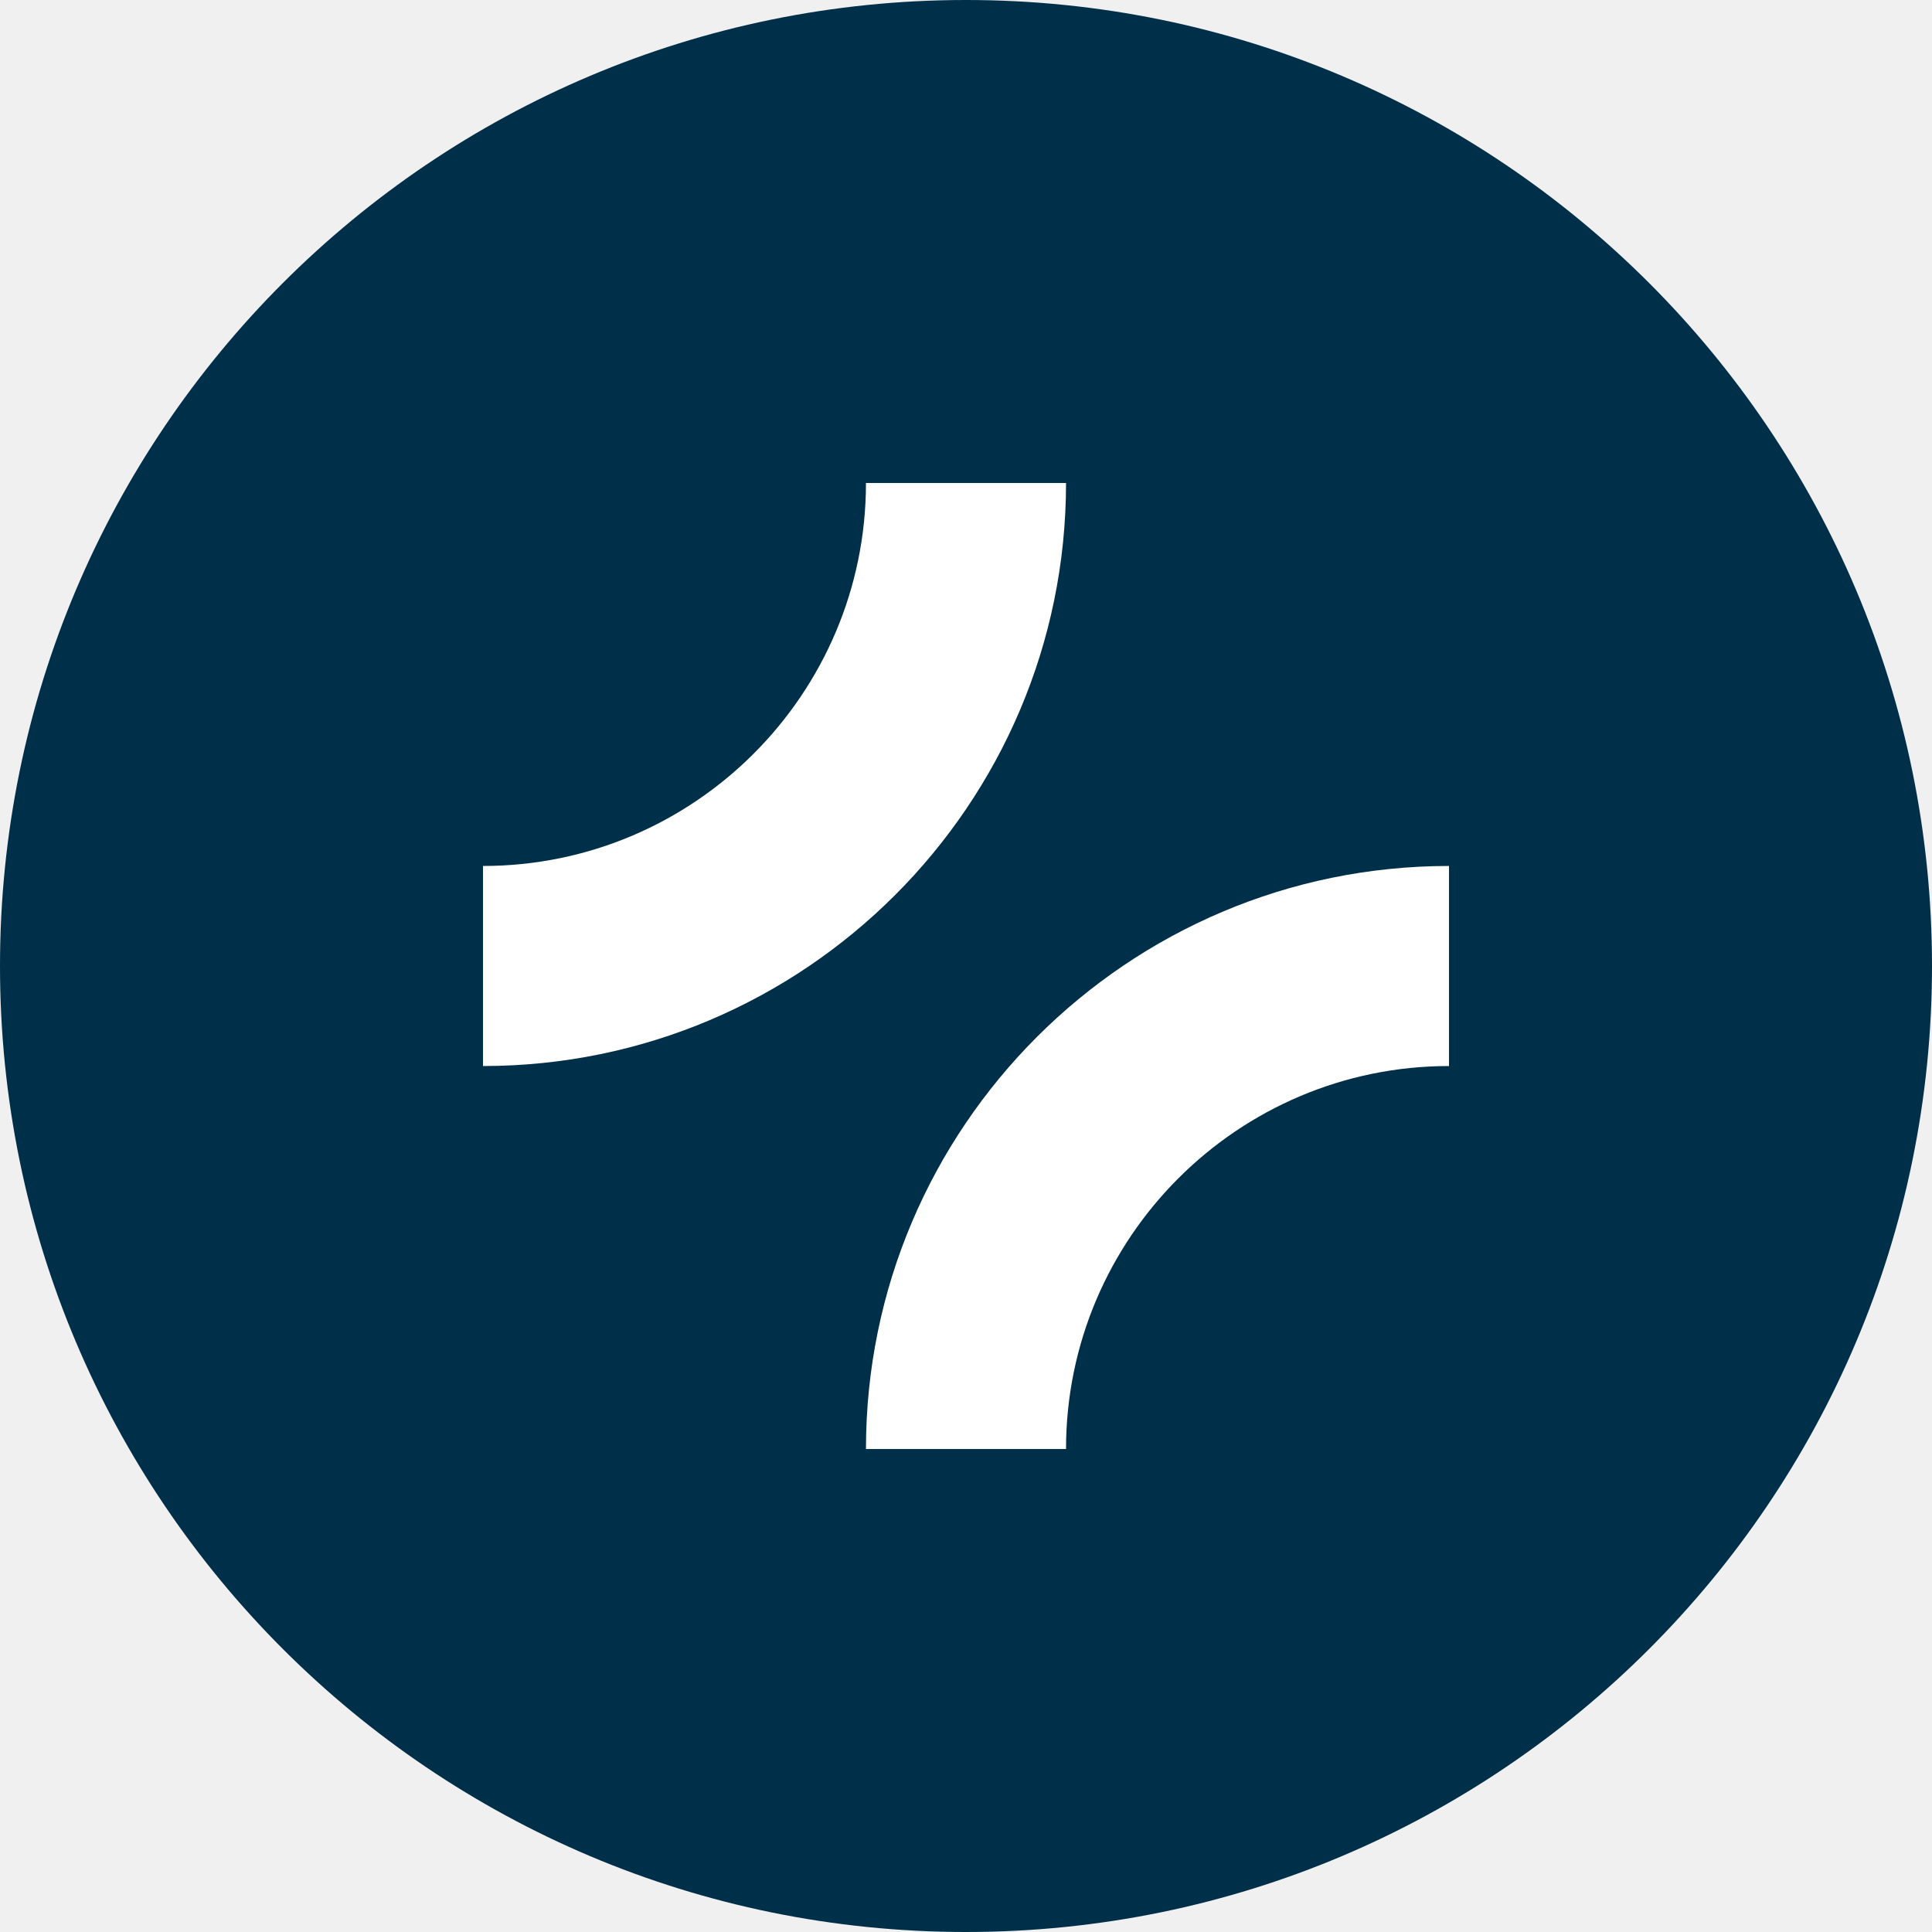
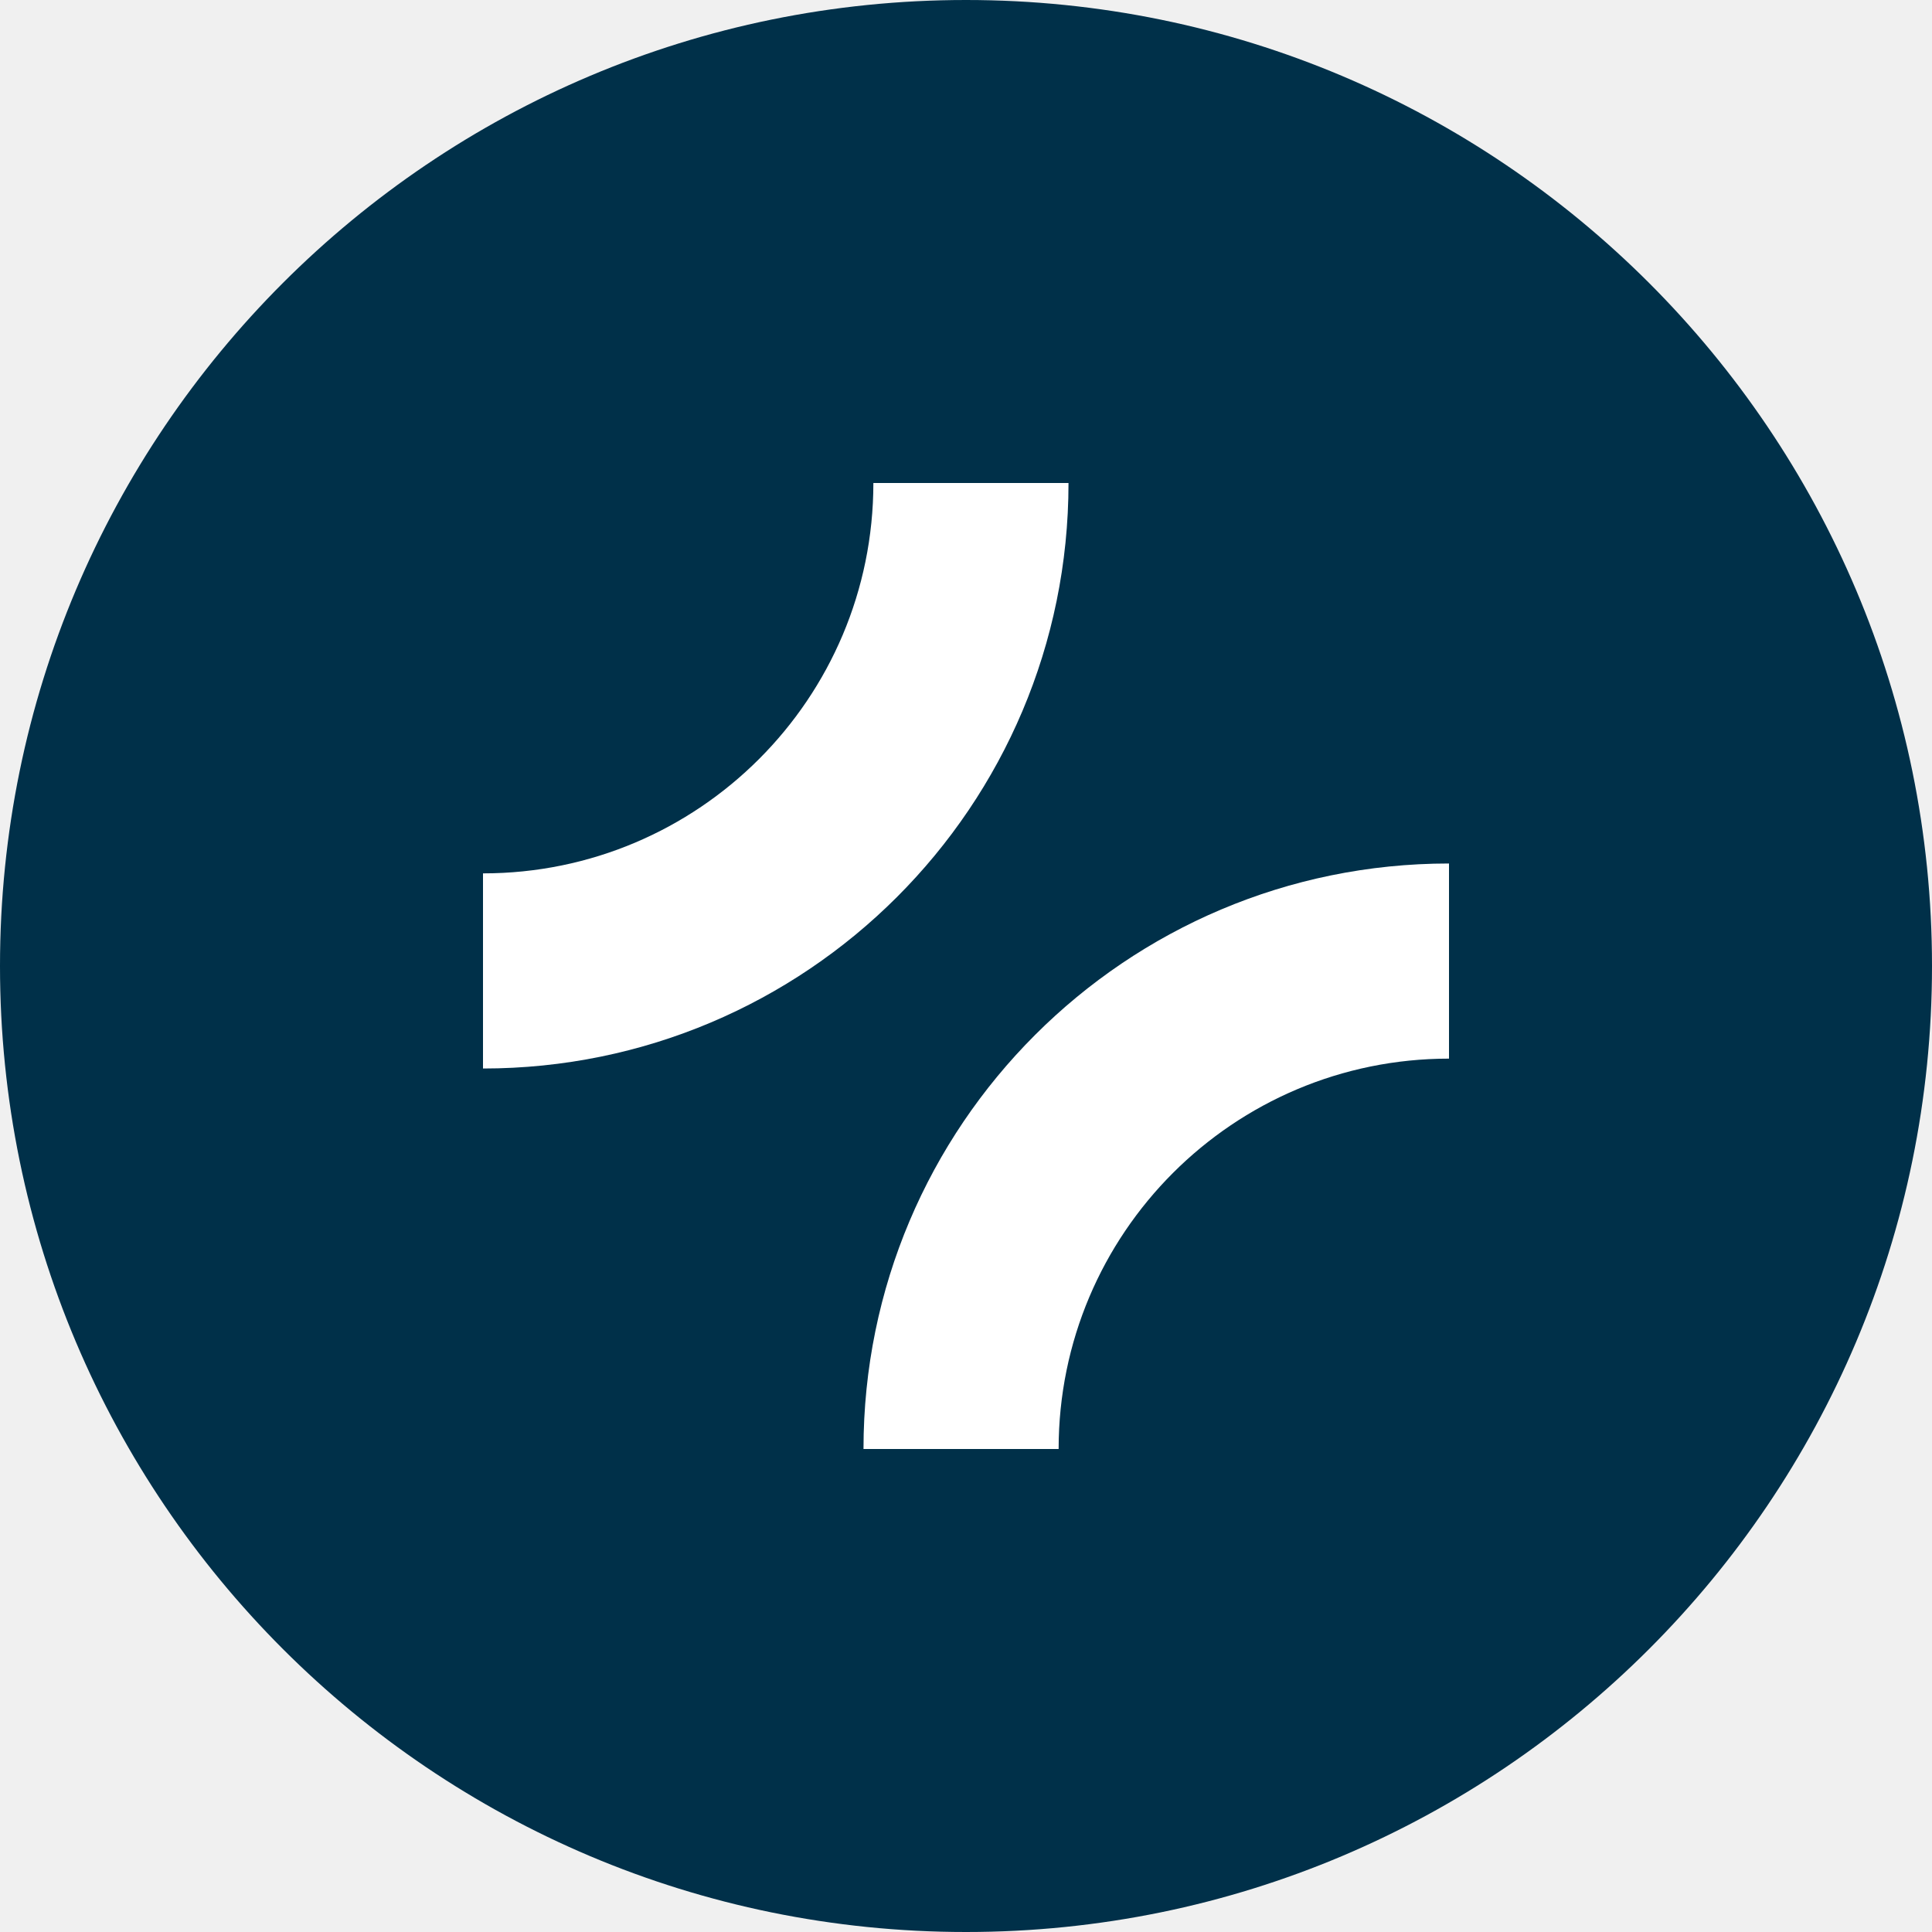
<svg xmlns="http://www.w3.org/2000/svg" id="Layer_1" data-name="Layer 1" viewBox="0 0 540 540">
  <defs>
    <style>
      .cls-1 {
        fill: #fff;
      }

      .cls-2 {
        fill: #003049;
      }
    </style>
  </defs>
  <circle class="cls-2" cx="270" cy="270" r="270" />
  <g>
-     <path class="cls-1" d="M242.04,405h55.92c0-59.02,48.02-107.04,107.04-107.04v-55.92c-89.86,0-162.96,73.11-162.96,162.96Z" />
-     <path class="cls-1" d="M297.96,135h-55.92c0,59.02-48.02,107.04-107.04,107.04v55.92c89.86,0,162.96-73.11,162.96-162.96Z" />
+     <path class="cls-1" d="M241.35,405h54.54c0-60.26,48.84-109.11,109.11-109.11v-54.54c-90.37,0-163.65,73.28-163.65,163.65Z" />
+     <path class="cls-1" d="M298.65,135h-54.54c0,60.26-48.84,109.11-109.11,109.11v54.54c90.37,0,163.65-73.28,163.65-163.65Z" />
  </g>
</svg>
